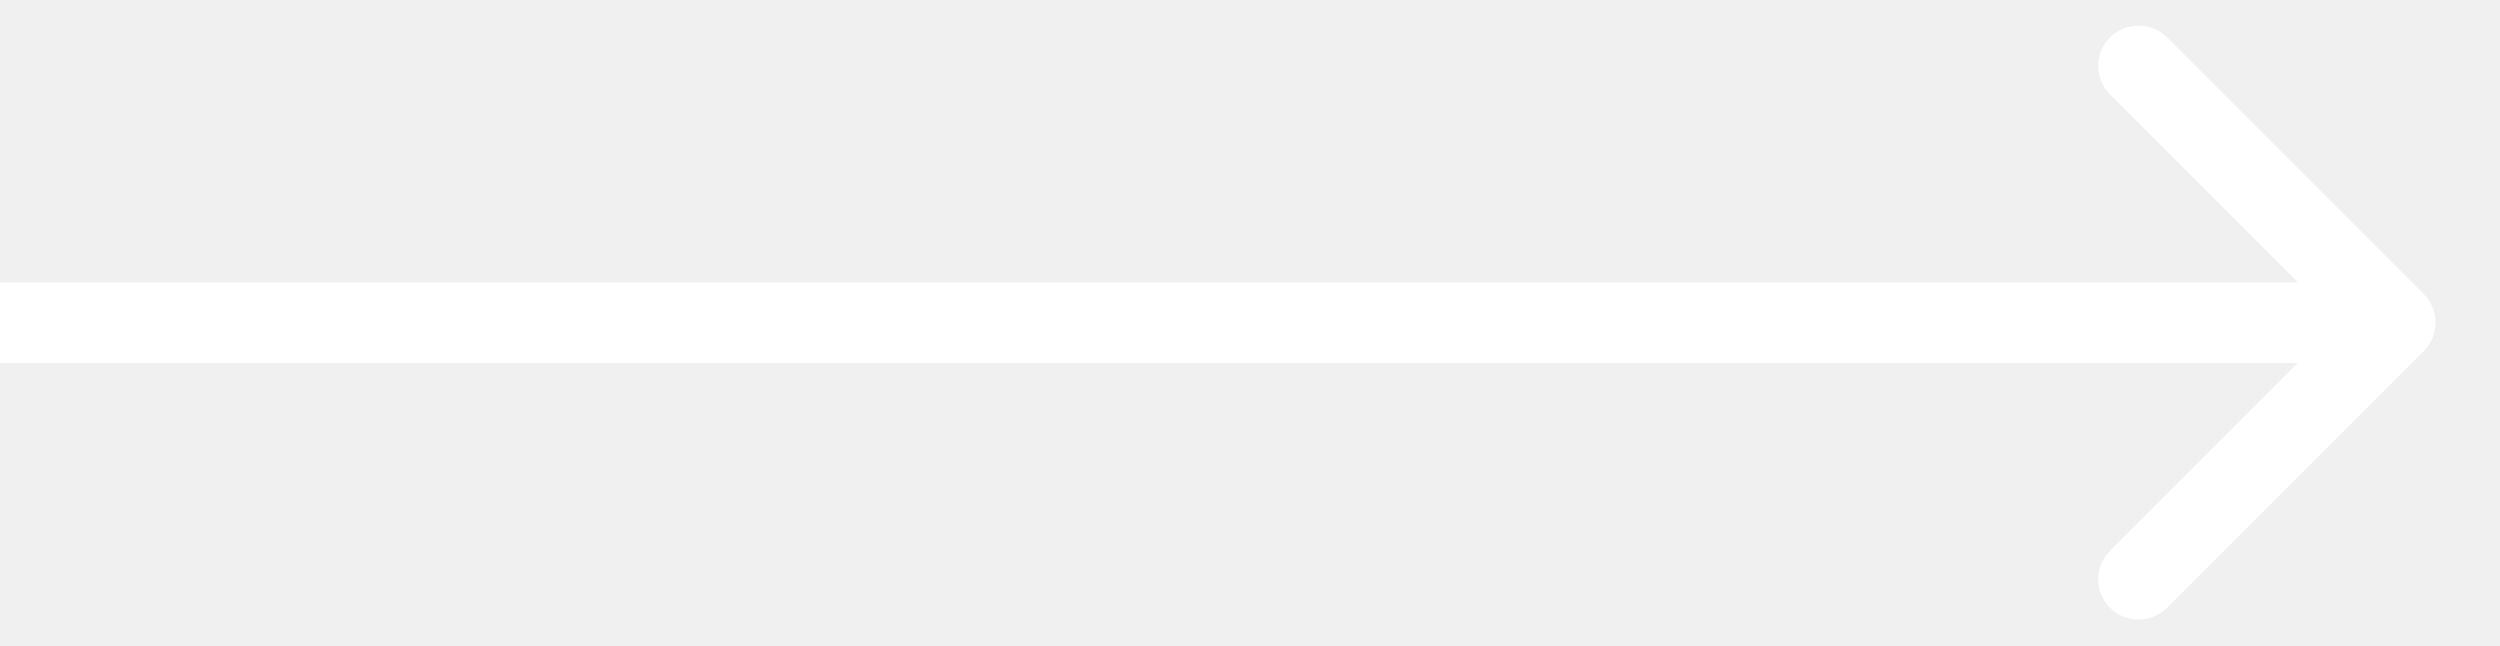
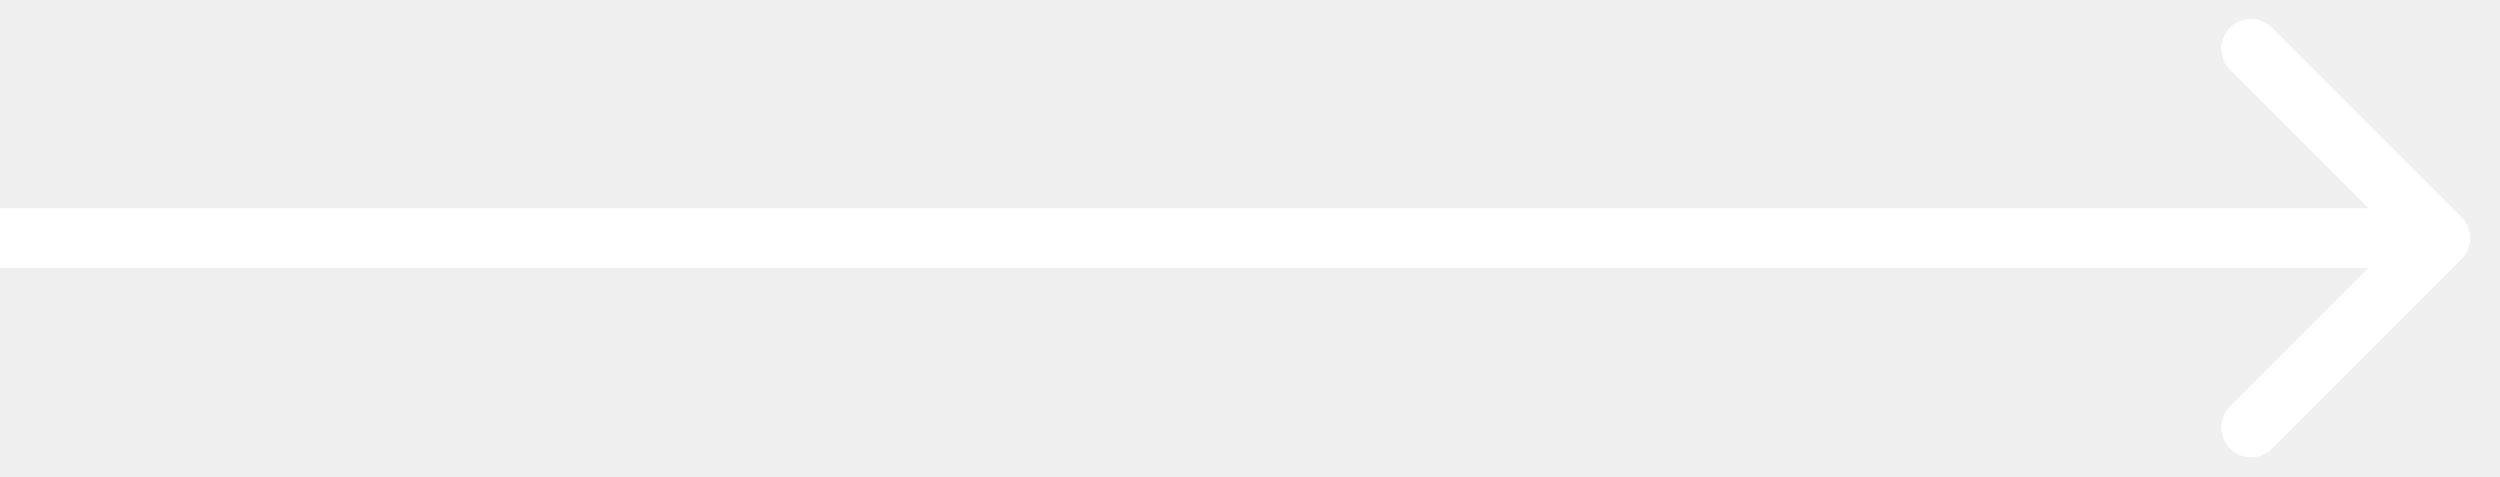
- <svg xmlns="http://www.w3.org/2000/svg" width="31" height="8" viewBox="0 0 31 8" fill="none">
-   <path d="M30.054 4.354C30.249 4.158 30.249 3.842 30.054 3.646L26.872 0.464C26.676 0.269 26.36 0.269 26.165 0.464C25.969 0.66 25.969 0.976 26.165 1.172L28.993 4L26.165 6.828C25.969 7.024 25.969 7.34 26.165 7.536C26.36 7.731 26.676 7.731 26.872 7.536L30.054 4.354ZM0 4V4.5H29.7V4V3.5H0V4Z" fill="white" />
+ <svg xmlns="http://www.w3.org/2000/svg" width="42" height="8" viewBox="0 0 42 8" fill="none">
+   <path d="M41.354 4.354C41.549 4.158 41.549 3.842 41.354 3.646L38.172 0.464C37.976 0.269 37.66 0.269 37.465 0.464C37.269 0.66 37.269 0.976 37.465 1.172L40.293 4L37.465 6.828C37.269 7.024 37.269 7.34 37.465 7.536C37.66 7.731 37.976 7.731 38.172 7.536L41.354 4.354ZM0 4V4.5H41V4V3.5H0V4Z" fill="white" />
</svg>
